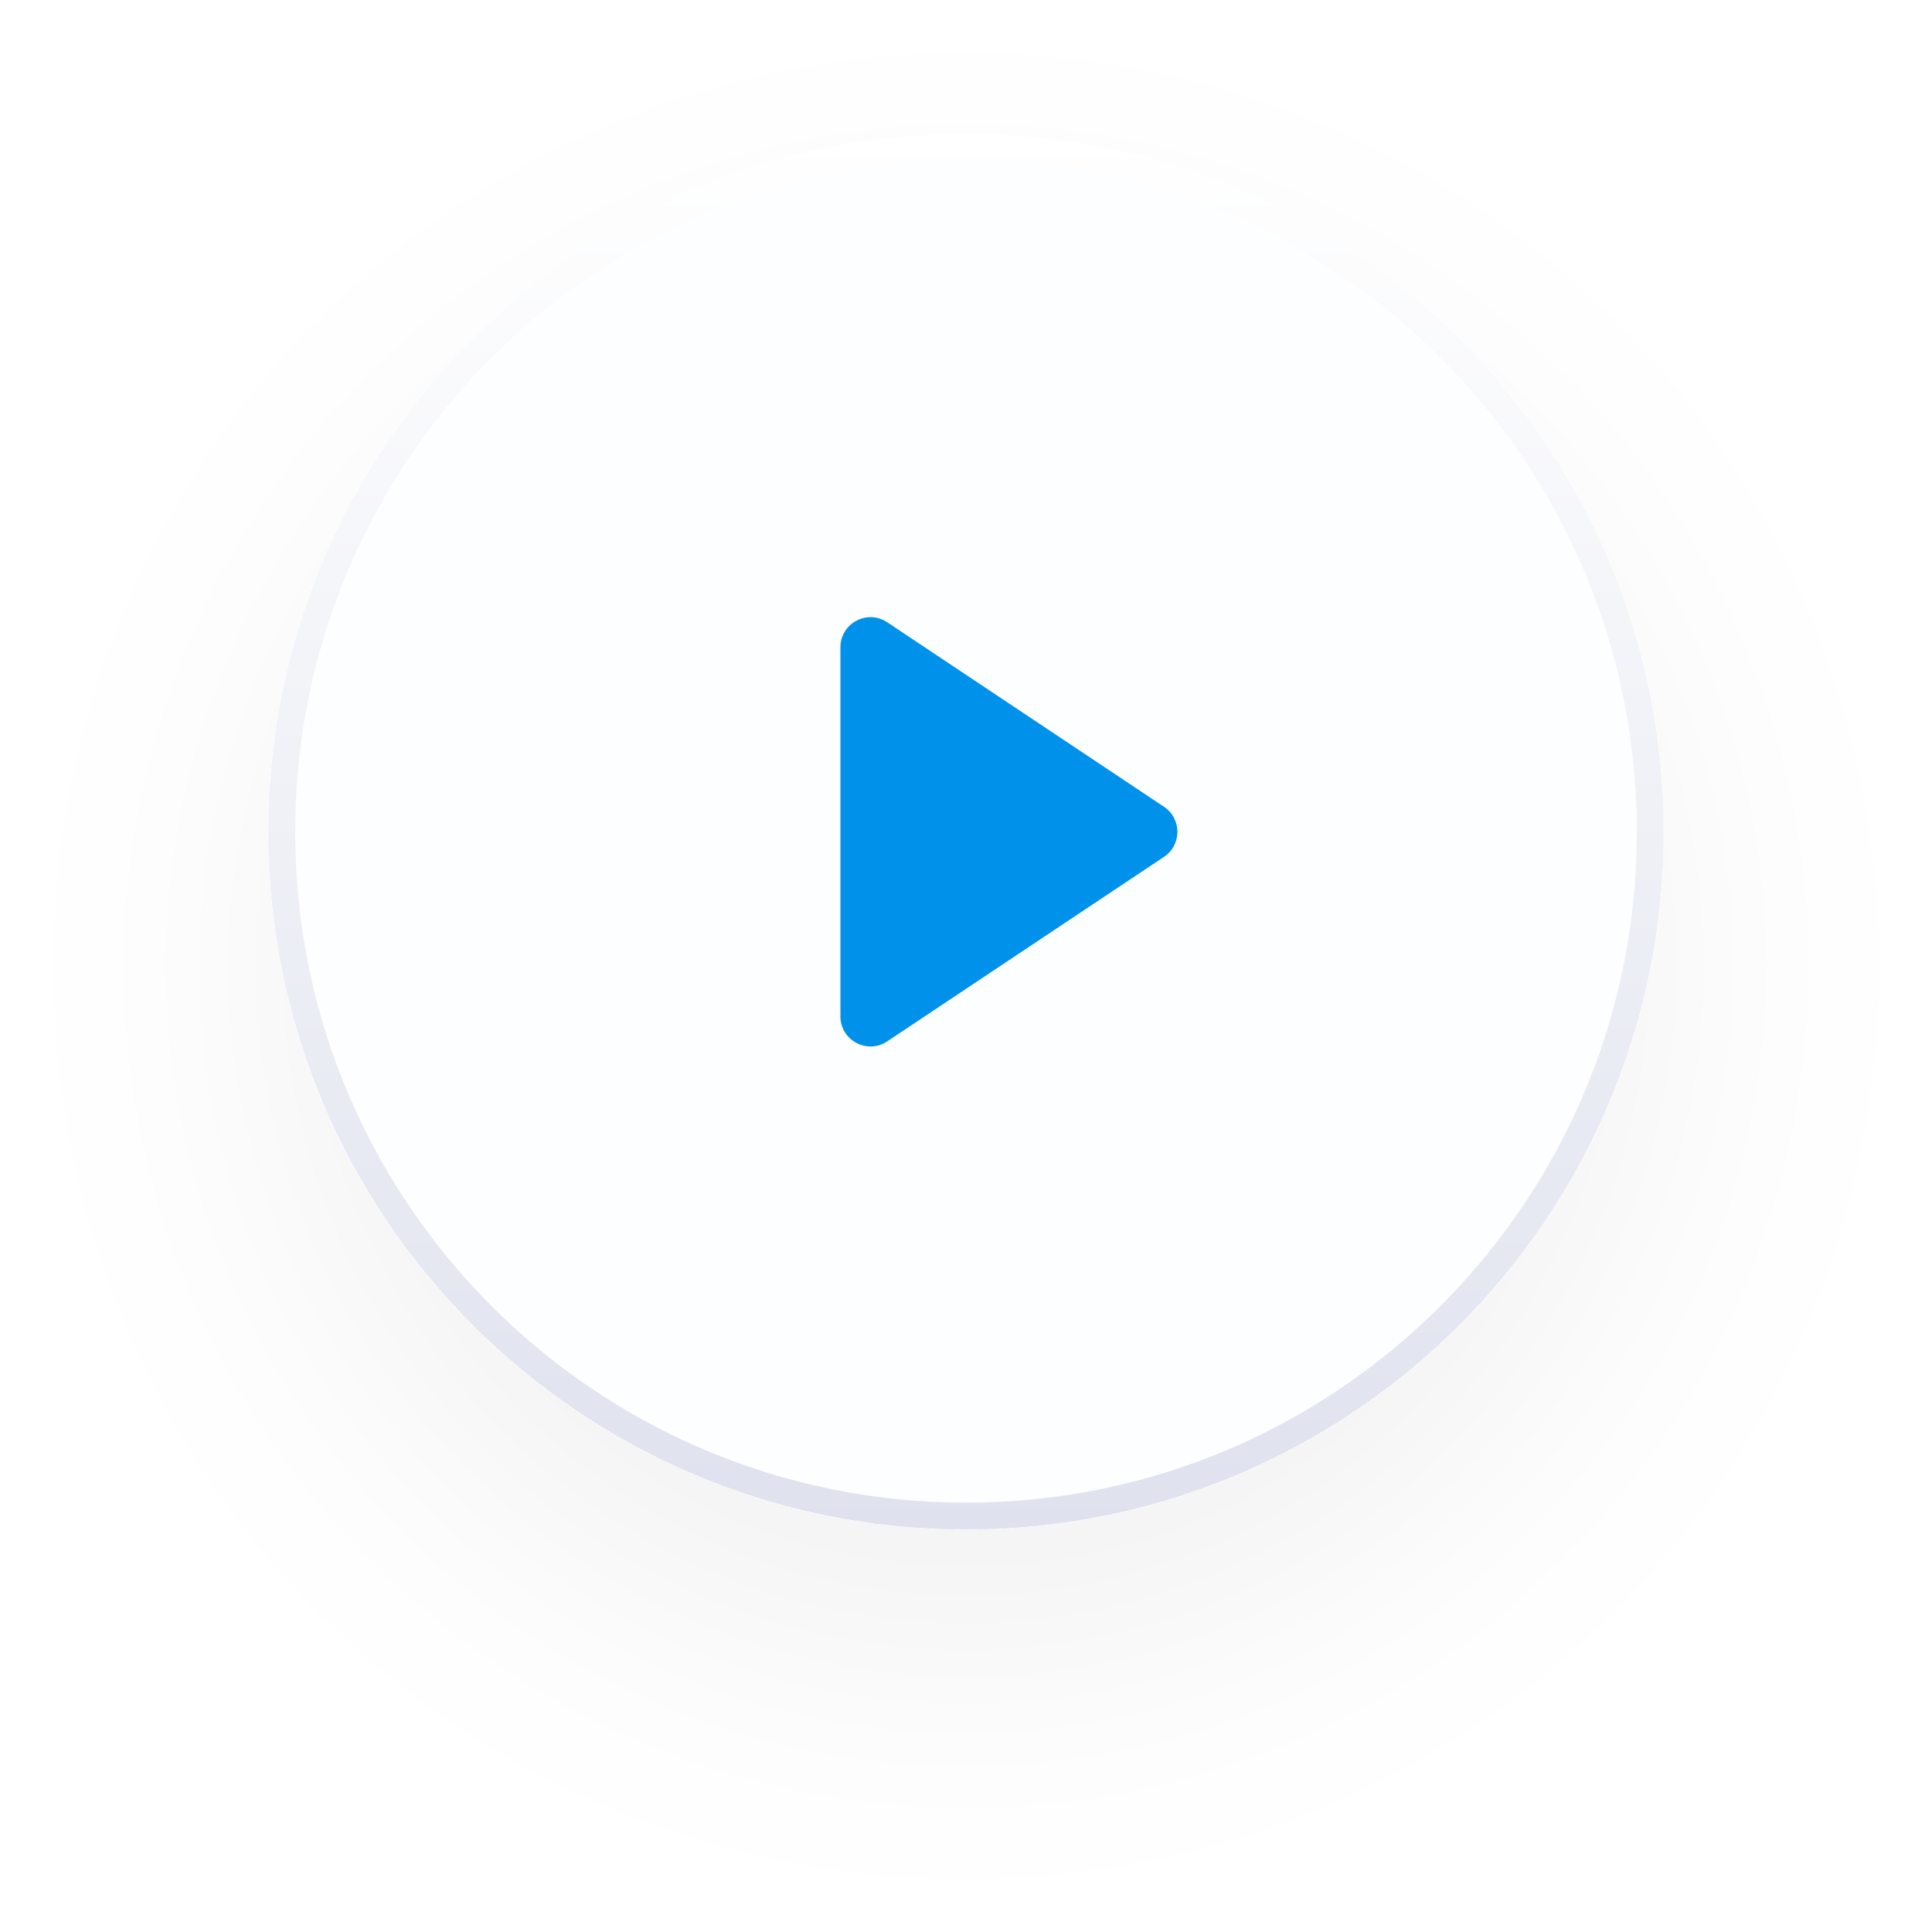
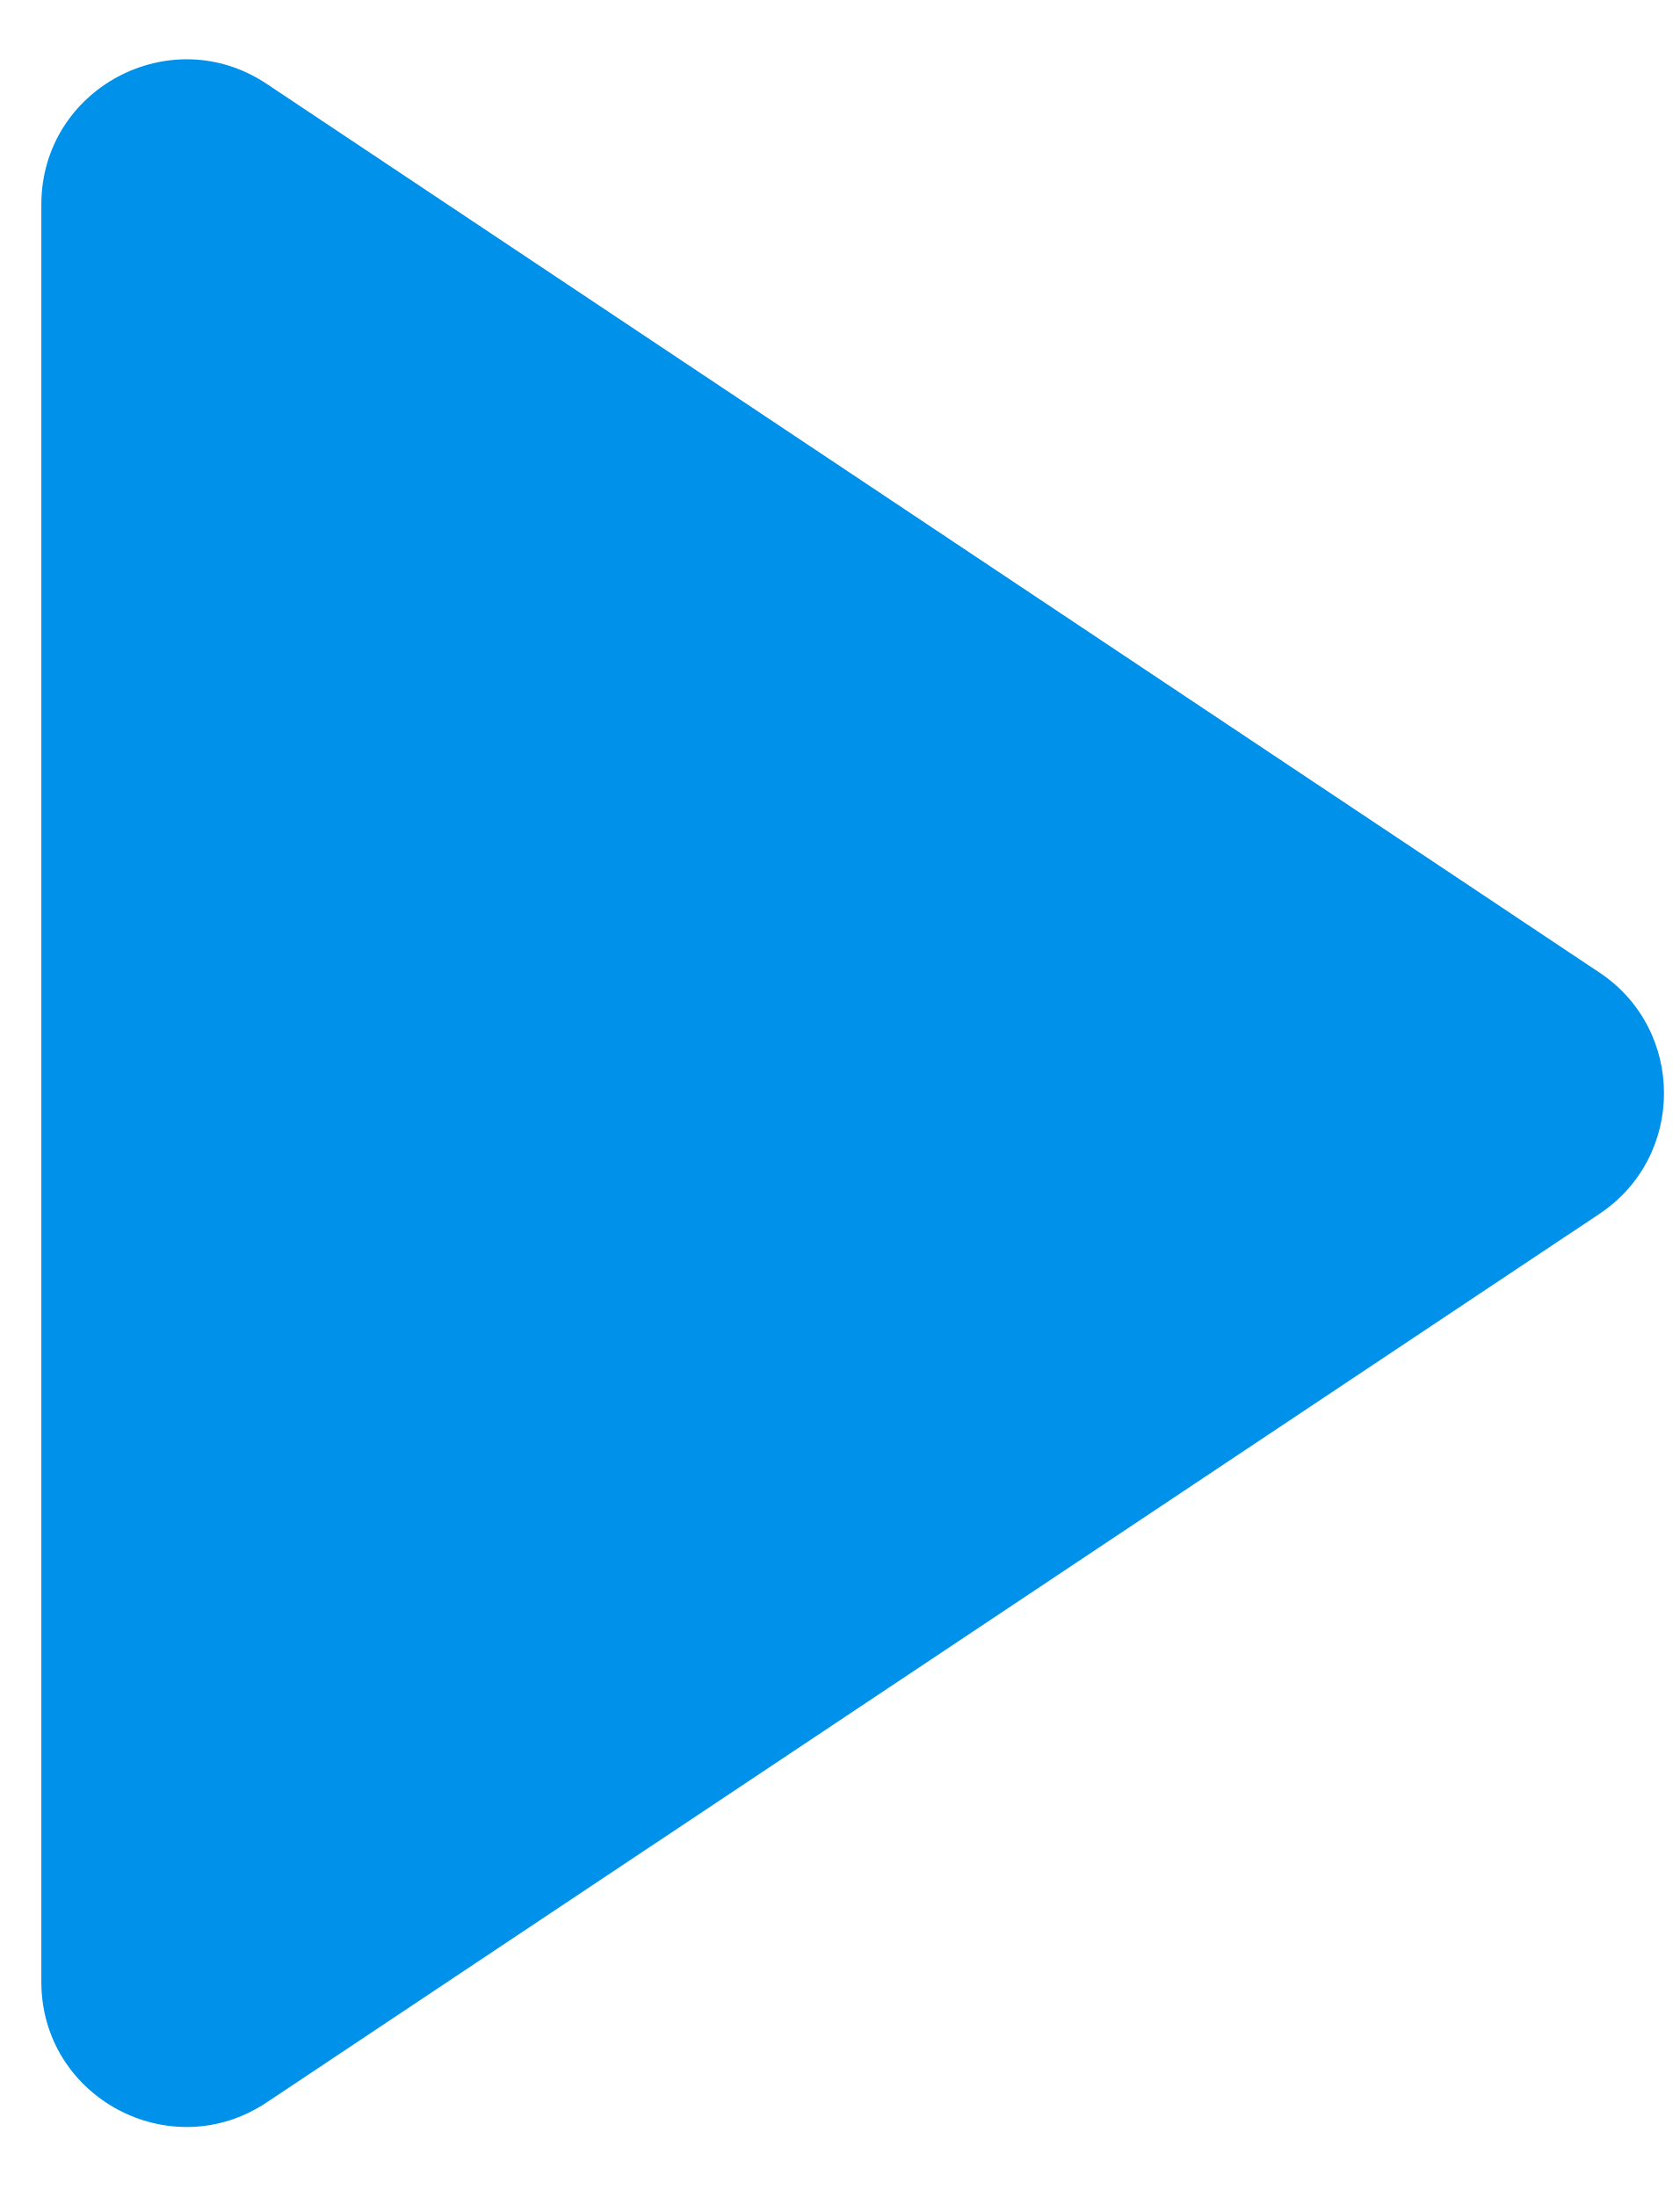
- <svg xmlns="http://www.w3.org/2000/svg" width="72" height="72" viewBox="0 0 72 72" fill="none">
-   <g filter="url(#filter0_d_55_24715)">
-     <circle cx="36" cy="31" r="26" fill="#FCFEFF" />
-     <circle cx="36" cy="31" r="25.5" stroke="url(#paint0_linear_55_24715)" />
-   </g>
-   <path d="M33.064 23.19C32.319 22.693 31.32 23.228 31.32 24.123V37.876C31.32 38.772 32.319 39.306 33.064 38.809L43.379 31.933C44.044 31.489 44.044 30.511 43.379 30.067L33.064 23.19Z" fill="#0091EA" />
-   <defs>
-     <filter id="filter0_d_55_24715" x="0" y="0" width="72" height="72" filterUnits="userSpaceOnUse" color-interpolation-filters="sRGB">
-       <feFlood flood-opacity="0" result="BackgroundImageFix" />
-       <feColorMatrix in="SourceAlpha" type="matrix" values="0 0 0 0 0 0 0 0 0 0 0 0 0 0 0 0 0 0 127 0" result="hardAlpha" />
-       <feOffset dy="5" />
-       <feGaussianBlur stdDeviation="5" />
-       <feComposite in2="hardAlpha" operator="out" />
-       <feColorMatrix type="matrix" values="0 0 0 0 0 0 0 0 0 0 0 0 0 0 0 0 0 0 0.05 0" />
-       <feBlend mode="normal" in2="BackgroundImageFix" result="effect1_dropShadow_55_24715" />
-       <feBlend mode="normal" in="SourceGraphic" in2="effect1_dropShadow_55_24715" result="shape" />
-     </filter>
-     <linearGradient id="paint0_linear_55_24715" x1="36" y1="5" x2="36" y2="57" gradientUnits="userSpaceOnUse">
-       <stop stop-color="white" />
-       <stop offset="1" stop-color="#DFE2EE" />
-     </linearGradient>
-   </defs>
+ <svg xmlns="http://www.w3.org/2000/svg" width="13" height="17" viewBox="0 0 13 17" fill="none">
+   <path d="M2.064 0.649C1.319 0.152 0.32 0.687 0.32 1.582V15.335C0.32 16.231 1.319 16.765 2.064 16.268L12.379 9.392C13.044 8.948 13.044 7.97 12.379 7.526L2.064 0.649Z" fill="#0091EA" />
</svg>
